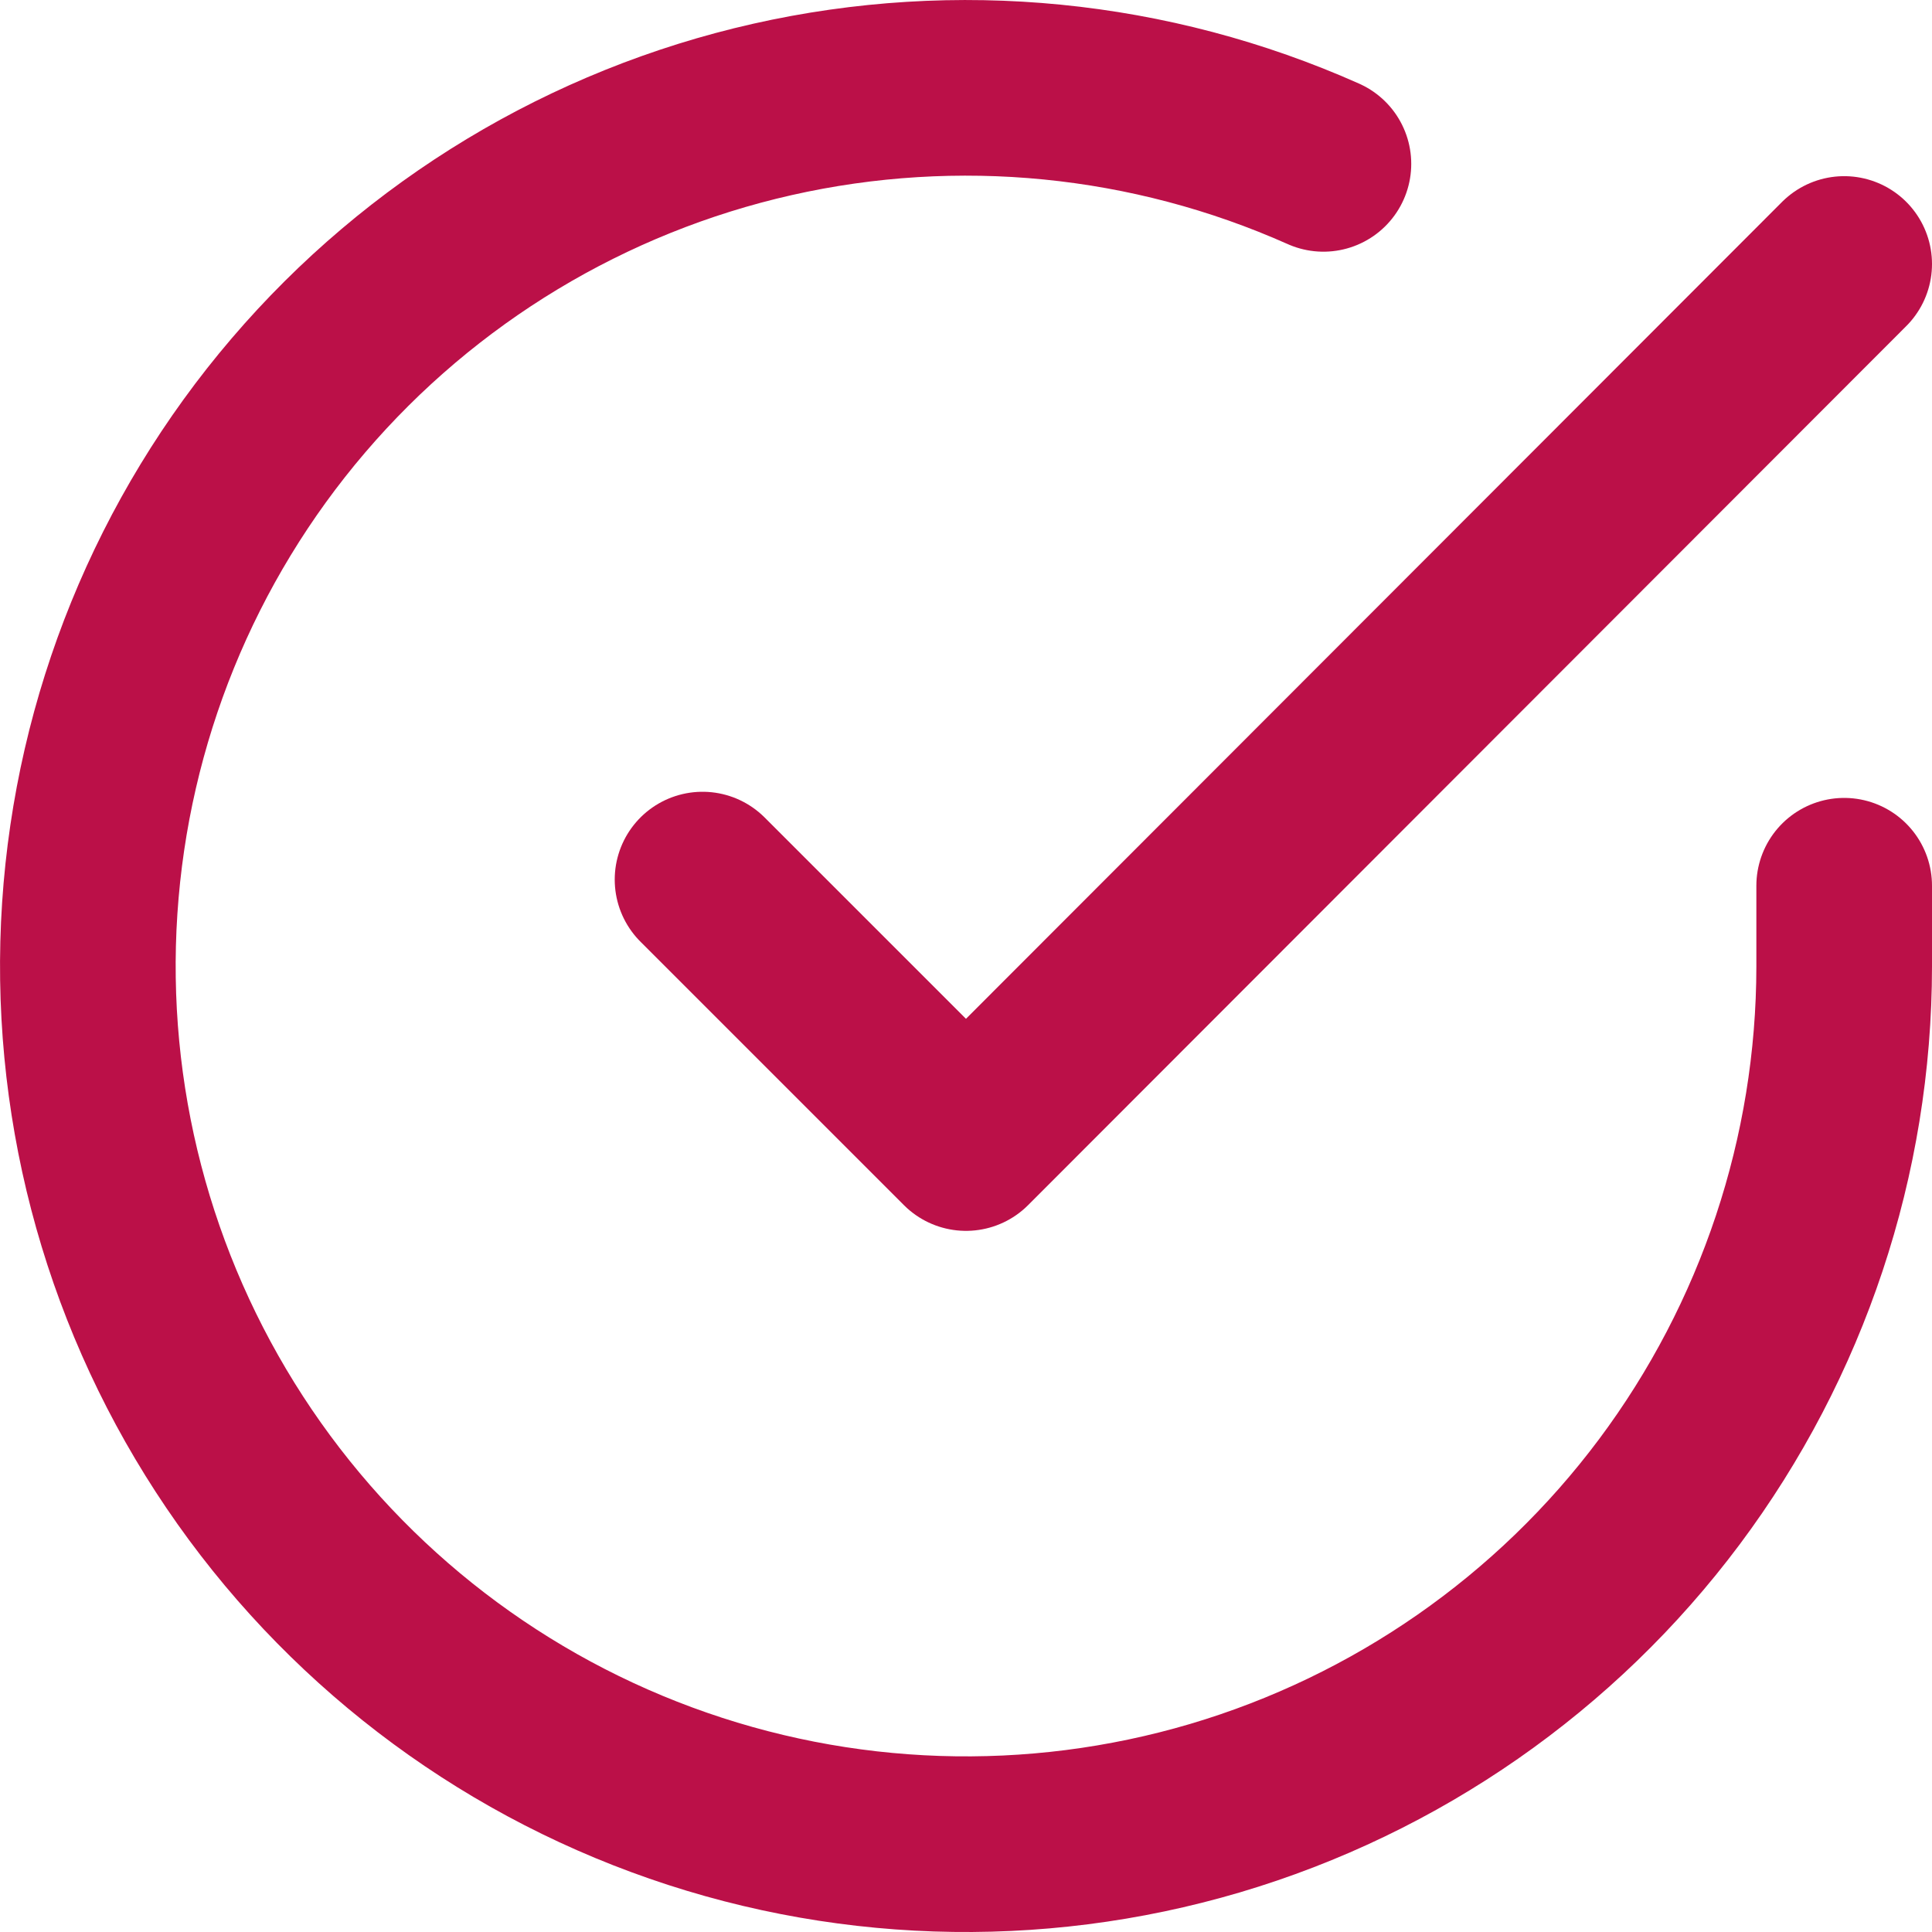
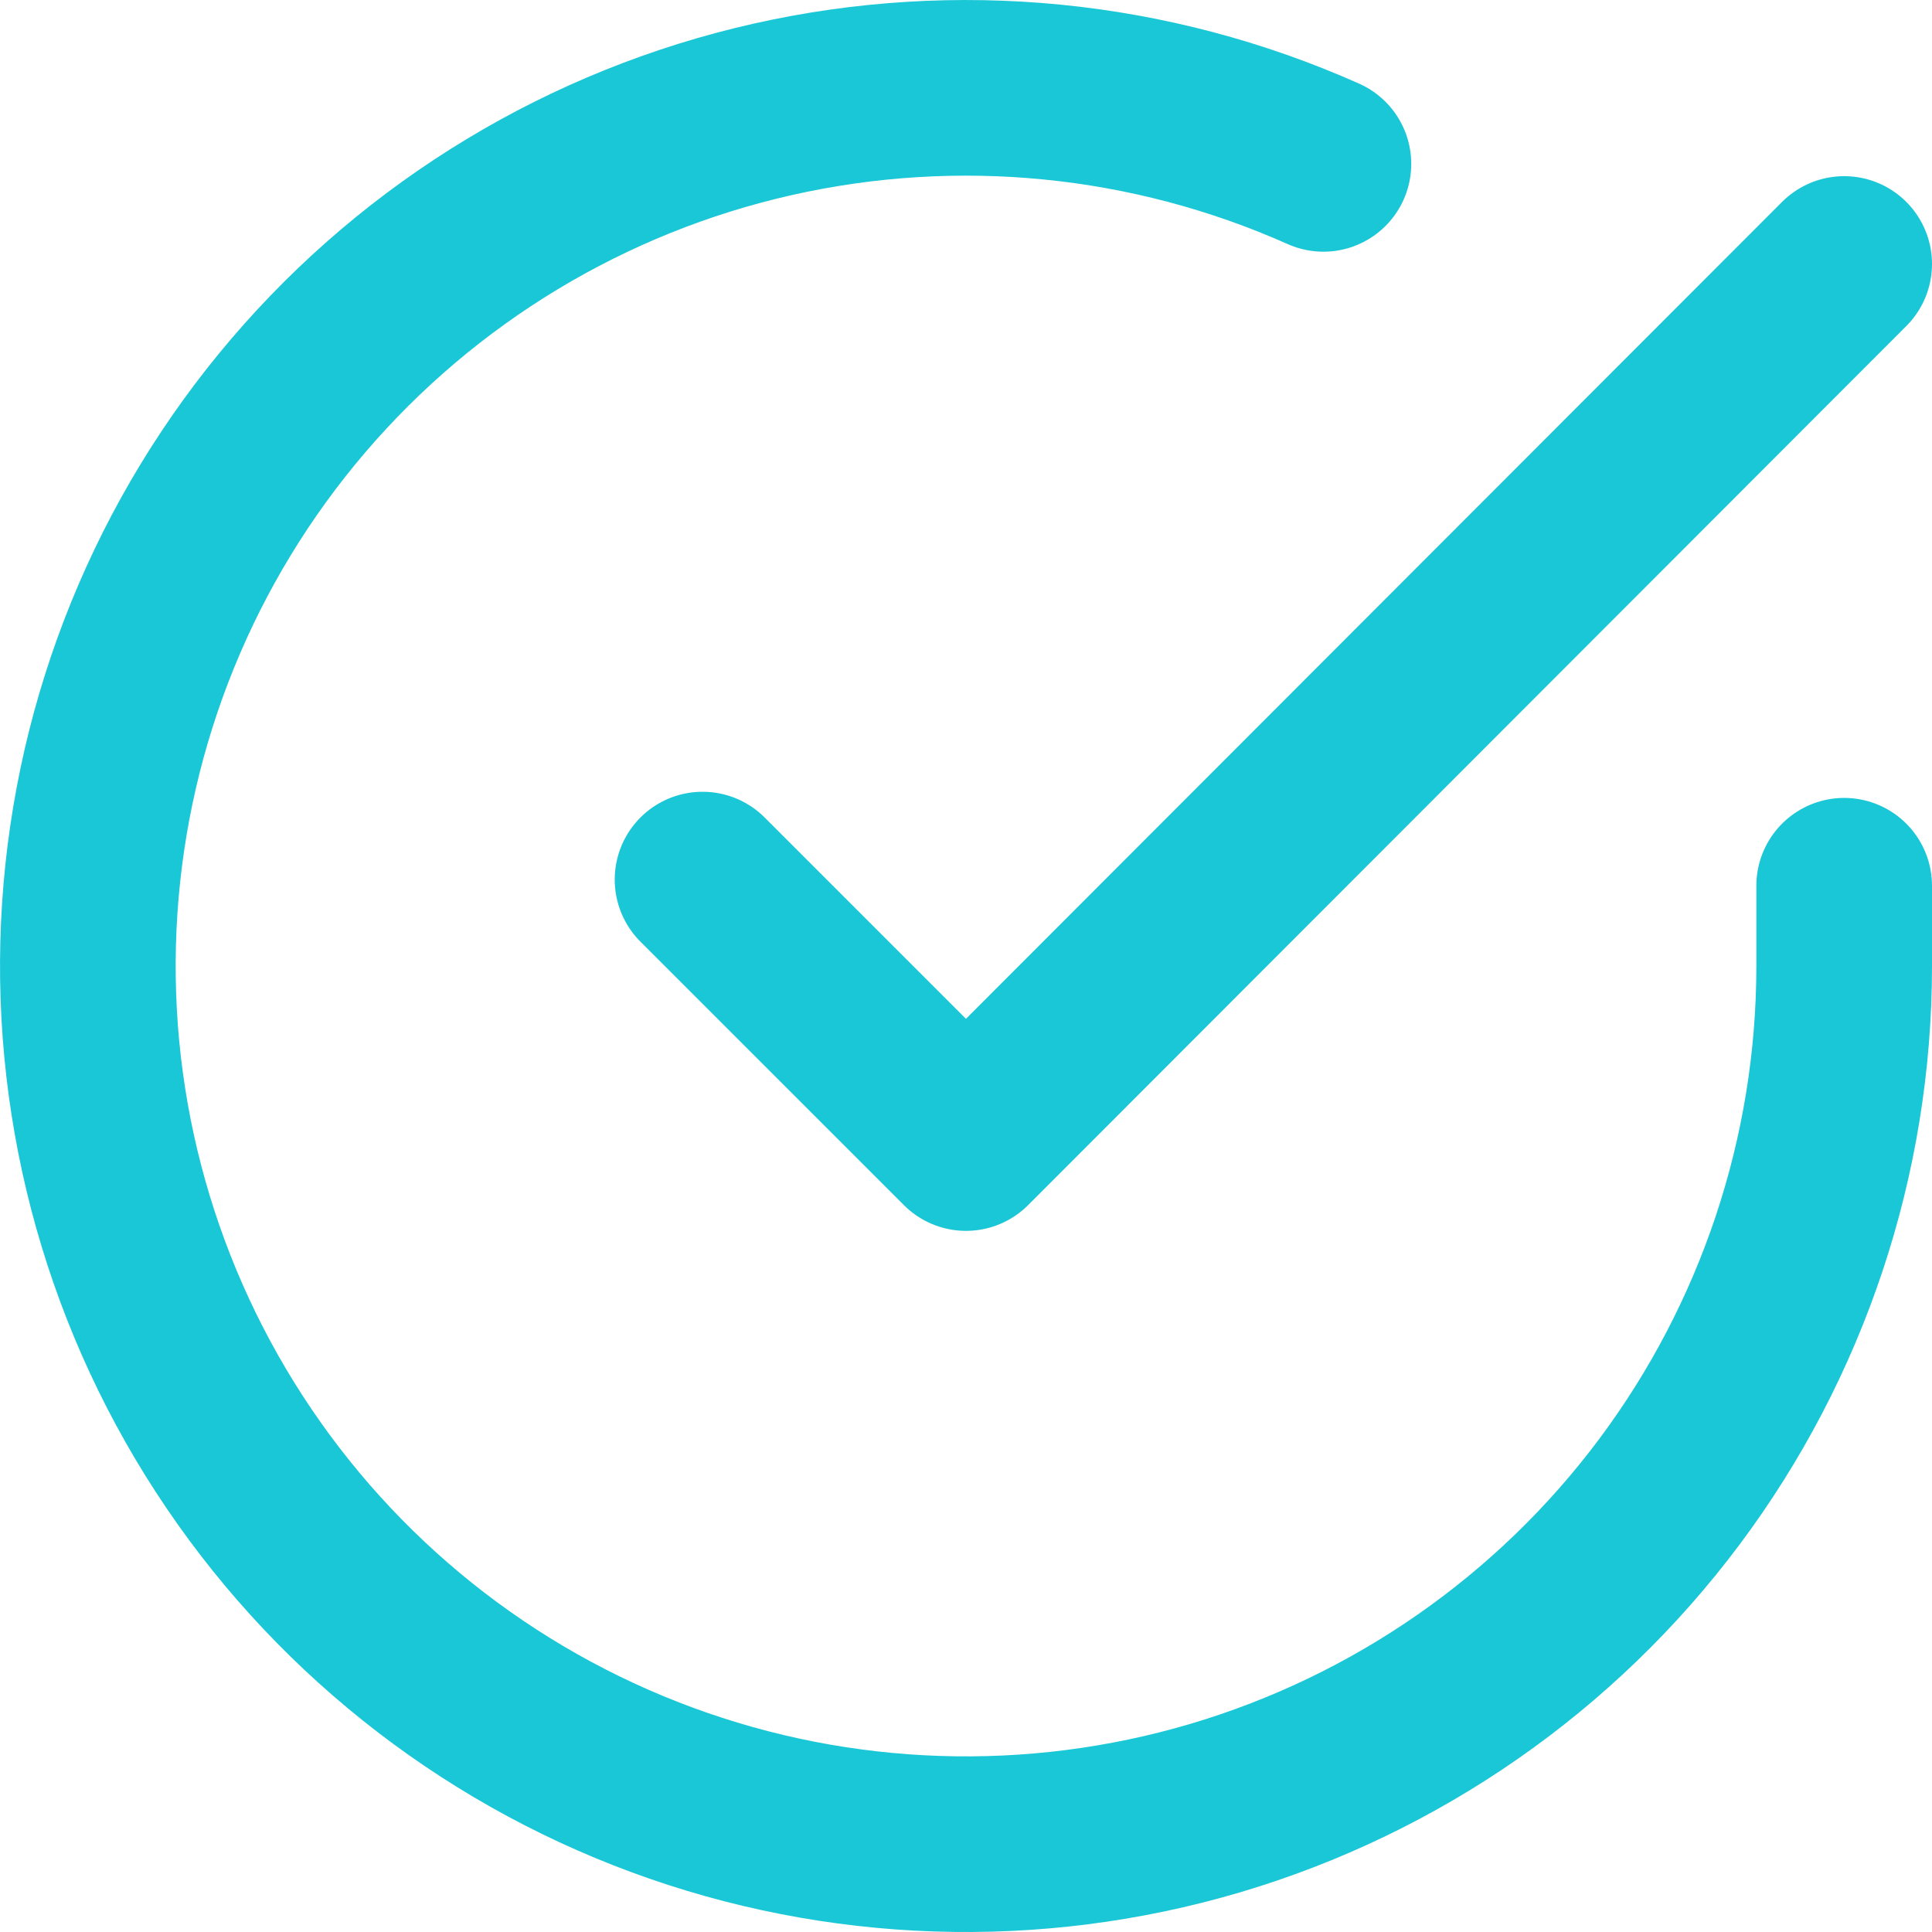
<svg xmlns="http://www.w3.org/2000/svg" width="22" height="22" viewBox="0 0 22 22" fill="none">
-   <path d="M21 10.086V11.006C20.999 13.162 20.3 15.26 19.009 16.988C17.718 18.715 15.903 19.978 13.835 20.59C11.767 21.201 9.557 21.128 7.534 20.38C5.512 19.633 3.785 18.252 2.611 16.443C1.437 14.634 0.88 12.494 1.022 10.342C1.164 8.19 1.997 6.142 3.398 4.503C4.799 2.864 6.693 1.721 8.796 1.246C10.9 0.771 13.1 0.988 15.07 1.866" stroke="#BB1048" stroke-width="2" stroke-linecap="round" stroke-linejoin="round" />
-   <path d="M21 3.006L11 13.016L8 10.016" stroke="#BB1048" stroke-width="2" stroke-linecap="round" stroke-linejoin="round" />
+   <path d="M21 10.086V11.006C20.999 13.162 20.3 15.26 19.009 16.988C17.718 18.715 15.903 19.978 13.835 20.59C11.767 21.201 9.557 21.128 7.534 20.38C5.512 19.633 3.785 18.252 2.611 16.443C1.437 14.634 0.88 12.494 1.022 10.342C1.164 8.19 1.997 6.142 3.398 4.503C4.799 2.864 6.693 1.721 8.796 1.246C10.9 0.771 13.1 0.988 15.07 1.866" stroke="#1AC7D6" stroke-width="2" stroke-linecap="round" stroke-linejoin="round" />
+   <path d="M21 3.006L11 13.016L8 10.016" stroke="#1AC7D6" stroke-width="2" stroke-linecap="round" stroke-linejoin="round" />
</svg>
